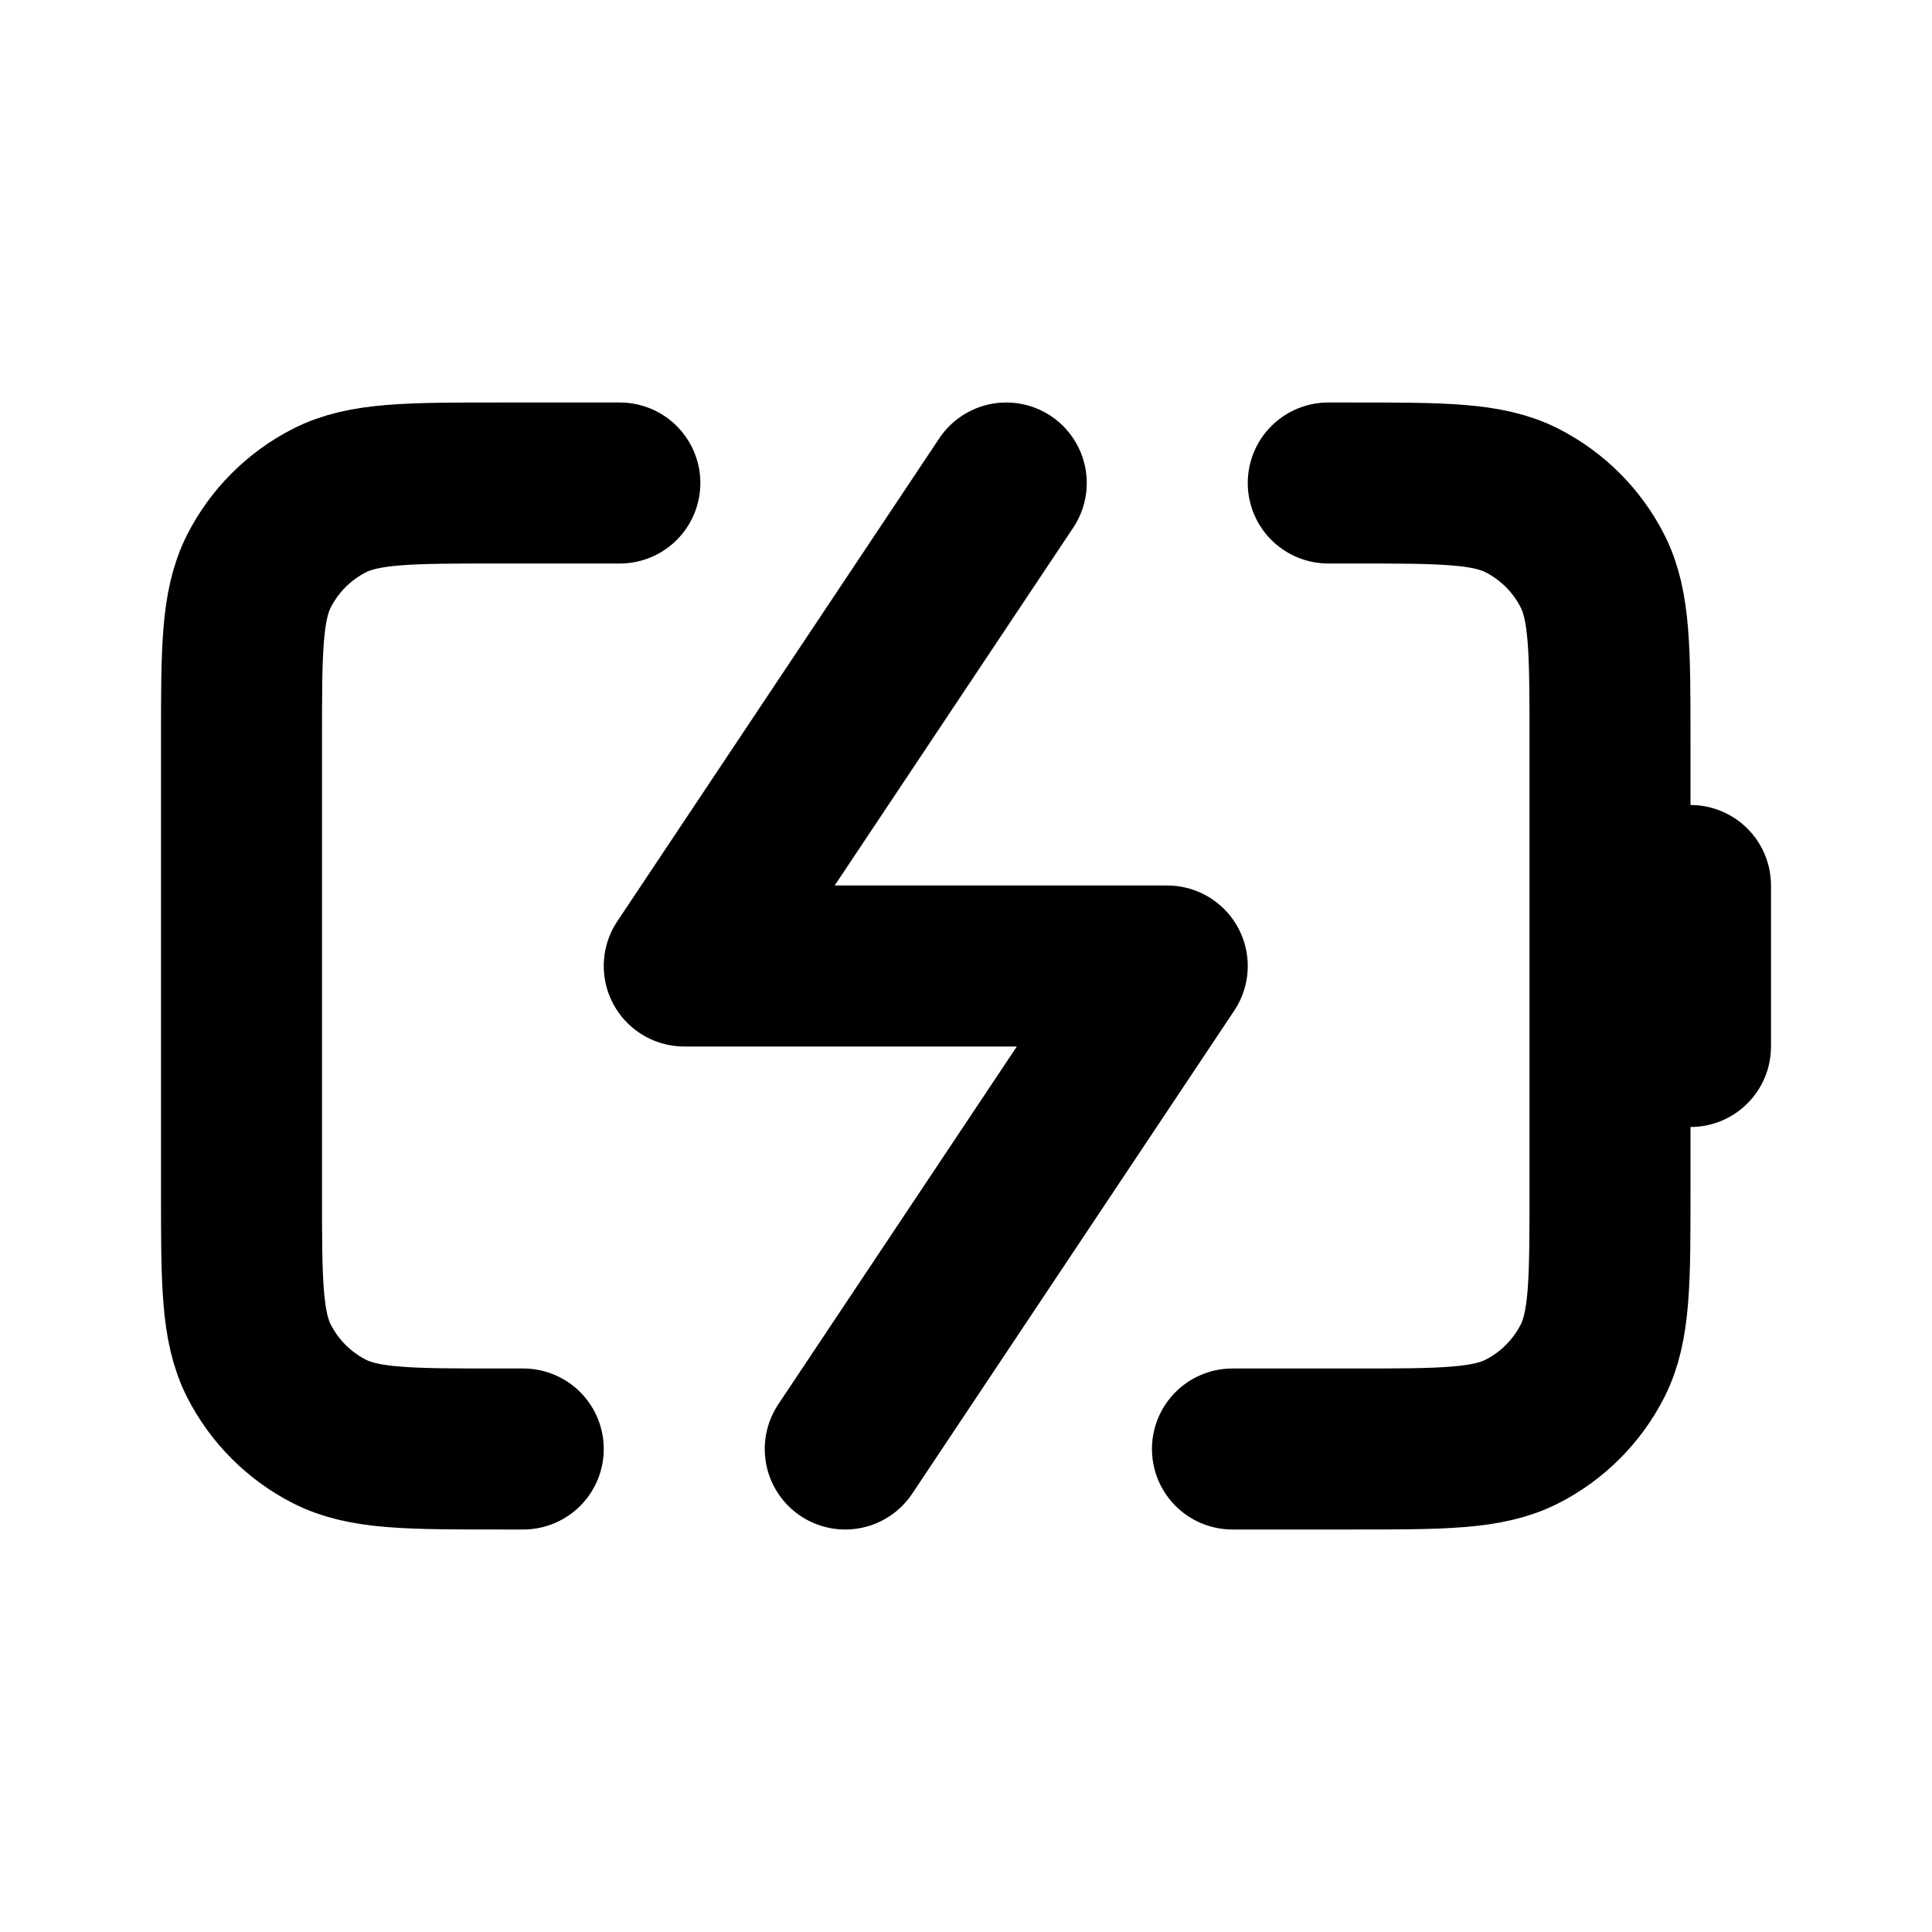
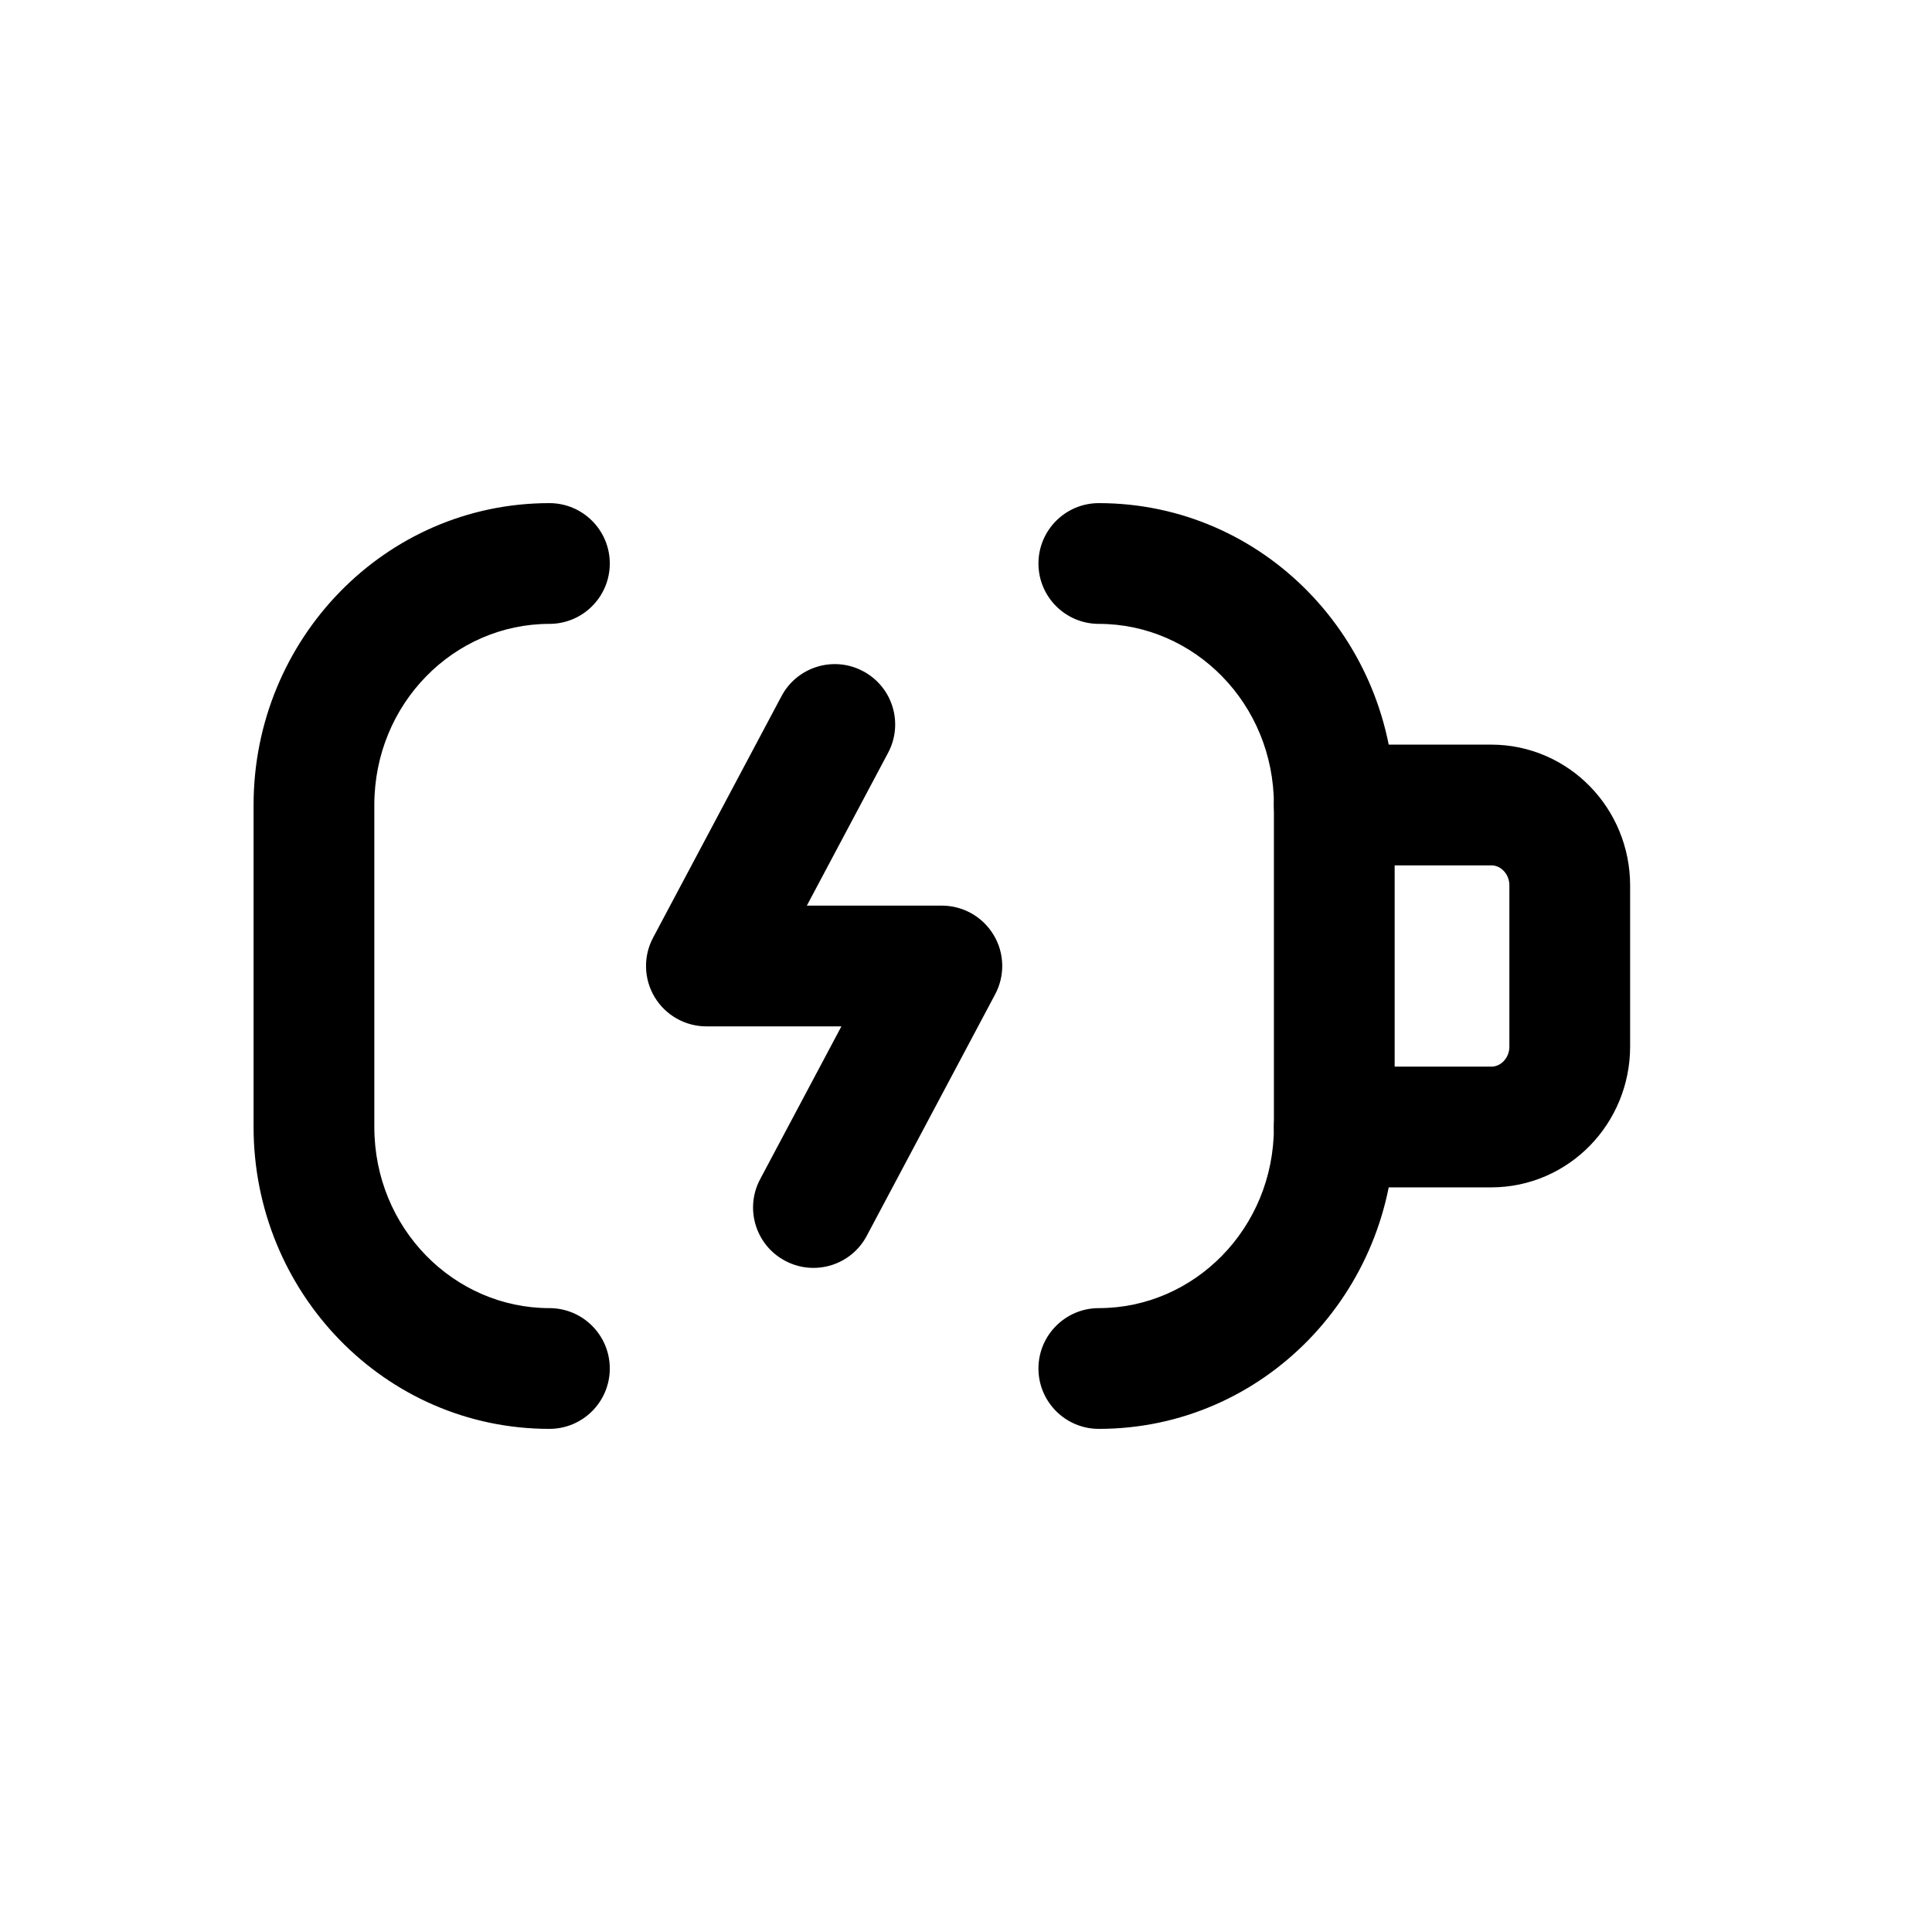
<svg xmlns="http://www.w3.org/2000/svg" width="800px" height="800px" viewBox="0 0 24 24" fill="none">
-   <path d="M12.5 6L8.5 12H14.5L10.5 18M21 13V11M7.7 6H6.2C5.08 6 4.52 6 4.092 6.218C3.716 6.41 3.41 6.716 3.218 7.092C3 7.52 3 8.08 3 9.2V14.8C3 15.92 3 16.48 3.218 16.908C3.41 17.284 3.716 17.59 4.092 17.782C4.52 18 5.08 18 6.2 18H6.5M16.5 6H16.8C17.92 6 18.48 6 18.908 6.218C19.284 6.41 19.59 6.716 19.782 7.092C20 7.52 20 8.08 20 9.2V14.8C20 15.92 20 16.48 19.782 16.908C19.59 17.284 19.284 17.59 18.908 17.782C18.48 18 17.92 18 16.8 18H15.31" stroke="#000000" stroke-width="2" stroke-linecap="round" stroke-linejoin="round" />
+   <path fill-rule="evenodd" clip-rule="evenodd" d="M19.5 13V11C19.5 10.448 19.064 10 18.525 10H16.575V14H18.525C19.064 14 19.5 13.552 19.5 13Z" stroke="#000000" stroke-width="1.5" stroke-linecap="round" stroke-linejoin="round" />
+   <path d="M15.825 10C15.825 10.414 16.161 10.75 16.575 10.75C16.989 10.75 17.325 10.414 17.325 10H15.825ZM13.65 6.25C13.236 6.25 12.9 6.586 12.9 7C12.9 7.414 13.236 7.75 13.65 7.75V6.25ZM17.325 14C17.325 13.586 16.989 13.25 16.575 13.25C16.161 13.25 15.825 13.586 15.825 14H17.325ZM13.65 16.25C13.236 16.25 12.9 16.586 12.9 17C12.9 17.414 13.236 17.75 13.65 17.75V16.25ZM6.825 17.75C7.239 17.75 7.575 17.414 7.575 17C7.575 16.586 7.239 16.25 6.825 16.25V17.75ZM6.825 7.75C7.239 7.75 7.575 7.414 7.575 7C7.575 6.586 7.239 6.25 6.825 6.25V7.75ZM11.032 9.352C11.227 8.986 11.088 8.532 10.722 8.338C10.357 8.143 9.902 8.282 9.708 8.648L11.032 9.352ZM8.775 12L8.113 11.648C7.989 11.88 7.997 12.161 8.132 12.386C8.268 12.612 8.512 12.75 8.775 12.75V12ZM11.7 12L12.362 12.352C12.486 12.12 12.479 11.839 12.343 11.614C12.207 11.388 11.963 11.25 11.7 11.25V12ZM9.443 14.648C9.248 15.014 9.387 15.468 9.753 15.662C10.119 15.857 10.573 15.718 10.767 15.352L9.443 14.648ZM17.325 10C17.325 7.947 15.697 6.25 13.65 6.25V7.75C14.834 7.75 15.825 8.739 15.825 10H17.325ZM15.825 14C15.825 15.261 14.834 16.25 13.65 16.25V17.75C15.697 17.75 17.325 16.053 17.325 14H15.825ZM6.825 16.25C5.642 16.25 4.65 15.261 4.65 14H3.15C3.15 16.053 4.778 17.75 6.825 17.75V16.25ZM4.65 14V10H3.15V14H4.65ZM4.65 10C4.65 8.739 5.642 7.75 6.825 7.75V6.25C4.778 6.25 3.15 7.947 3.15 10H4.65ZM9.708 8.648L8.113 11.648L9.437 12.352L11.032 9.352L9.708 8.648ZM8.775 12.75H11.7V11.25H8.775V12.75ZM11.038 11.648L9.443 14.648L10.767 15.352L12.362 12.352L11.038 11.648Z" fill="#000000" />
</svg>
